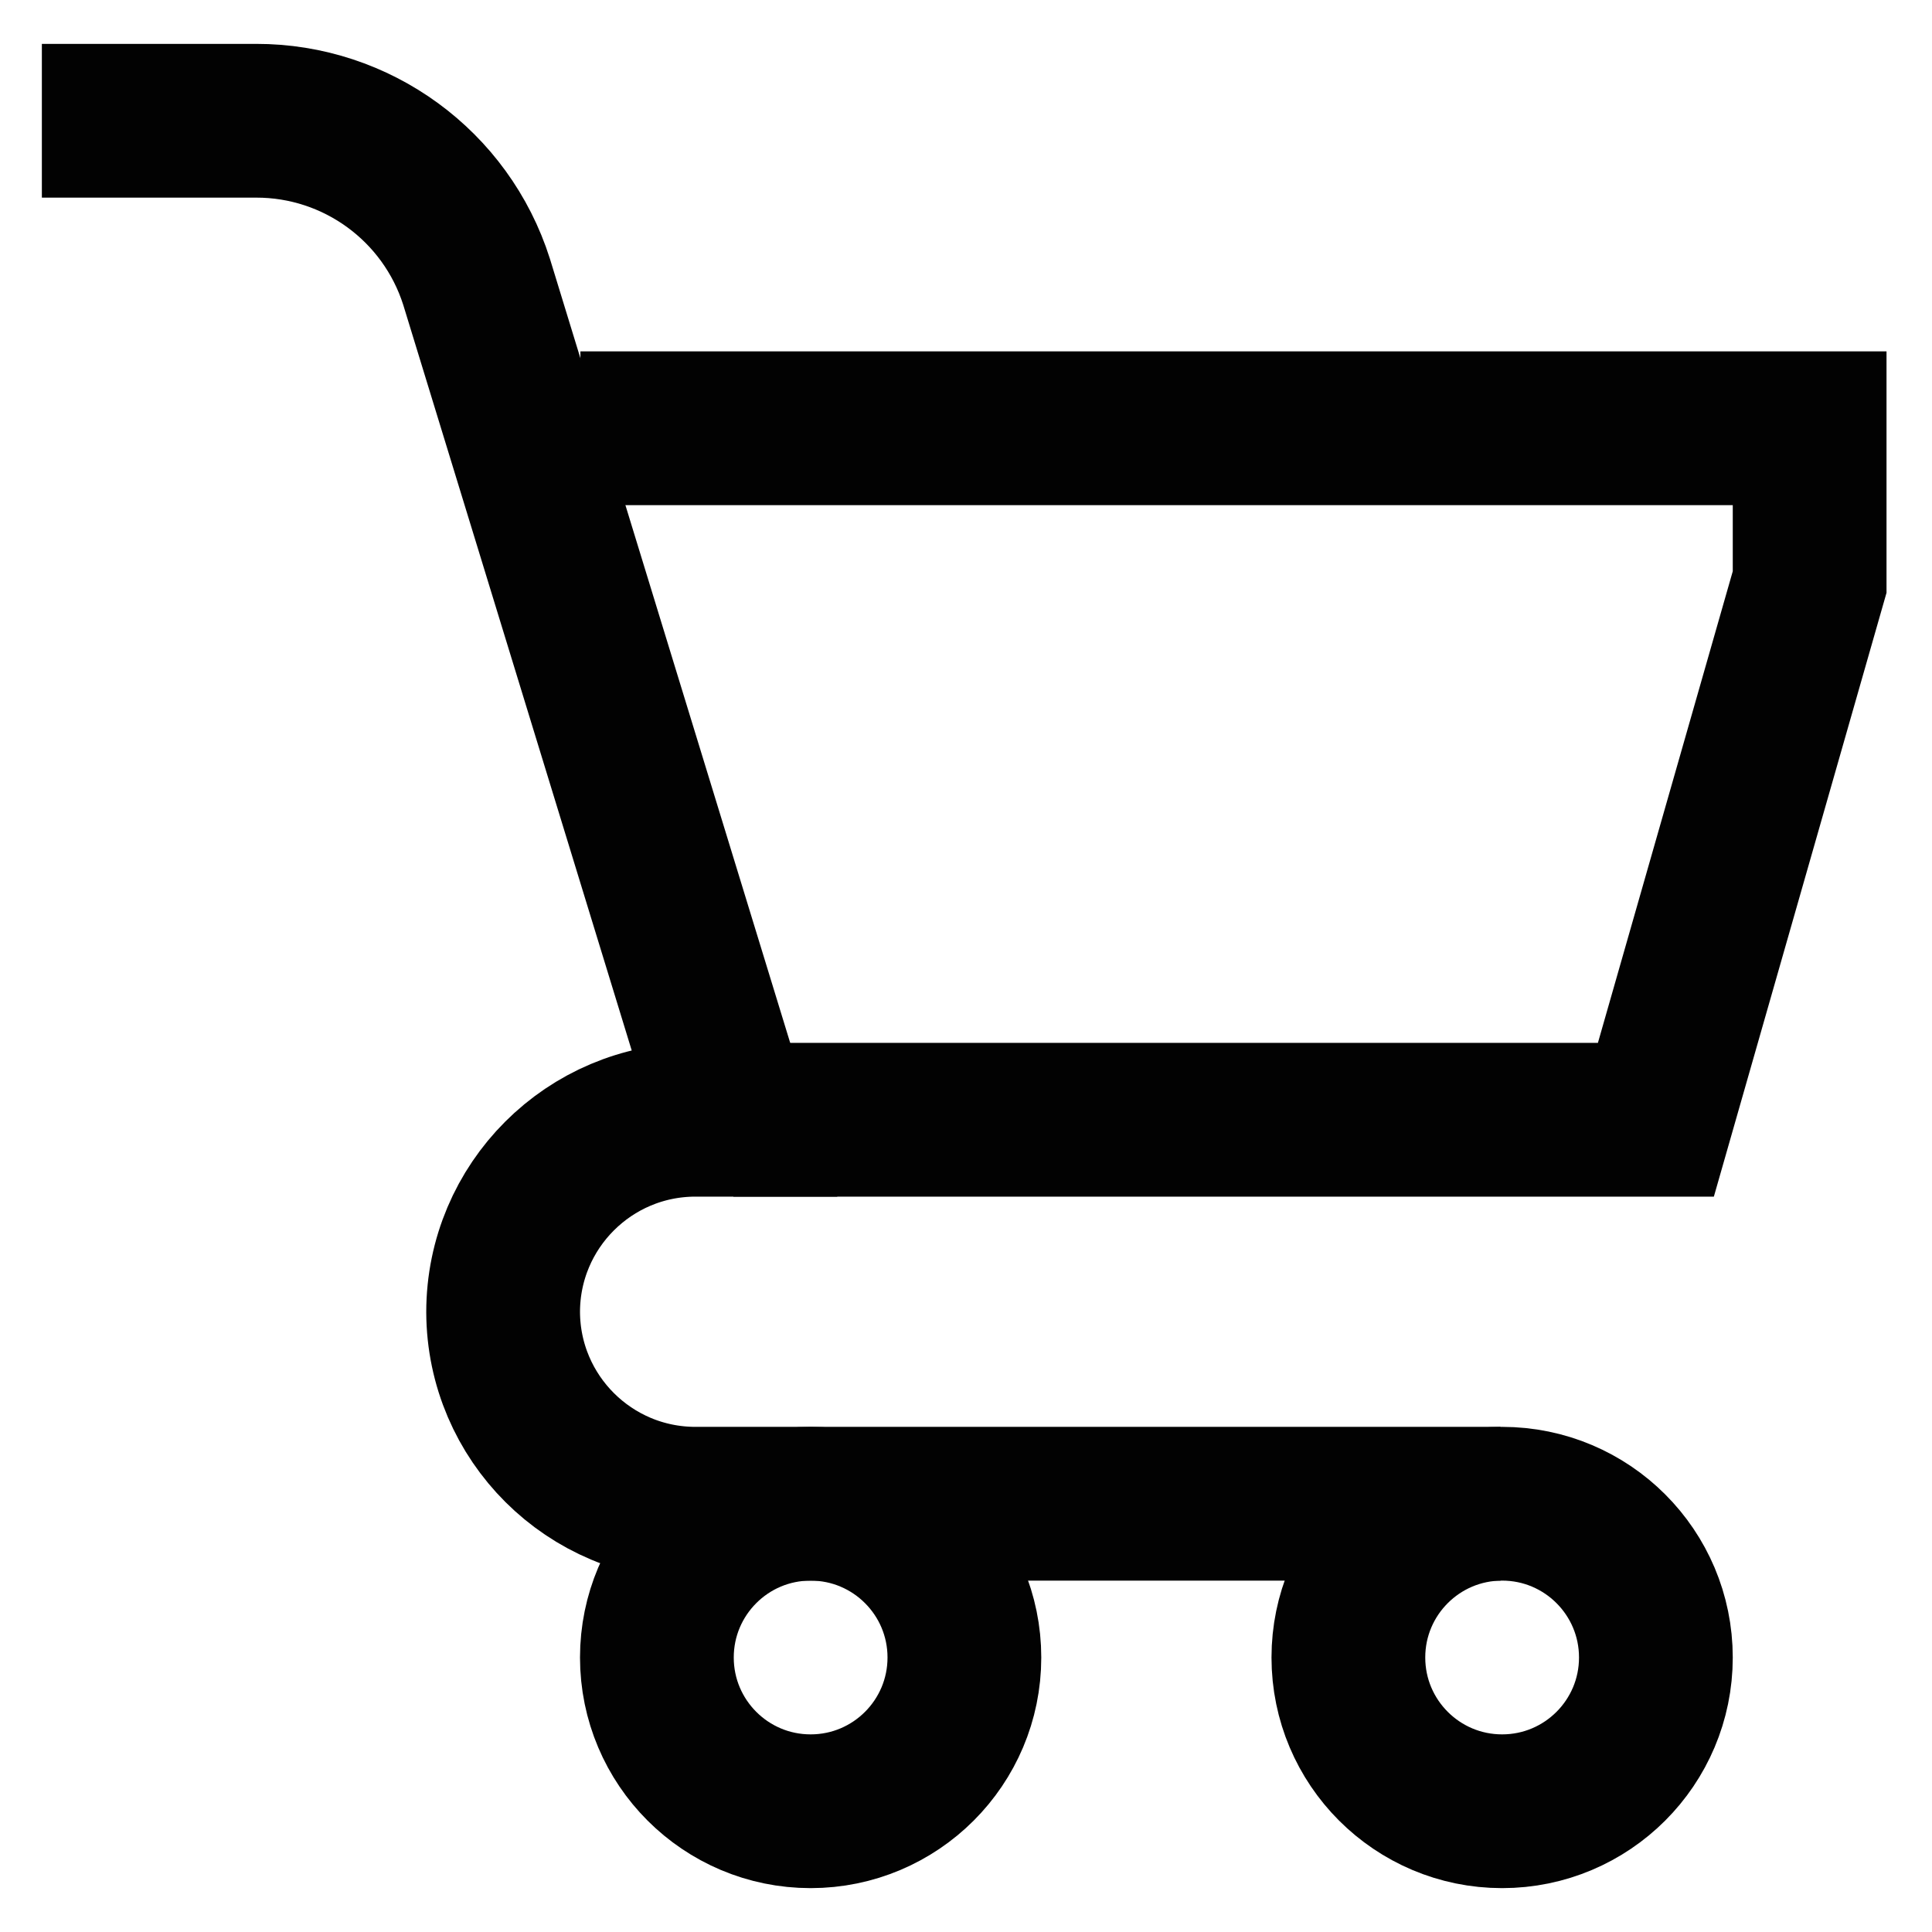
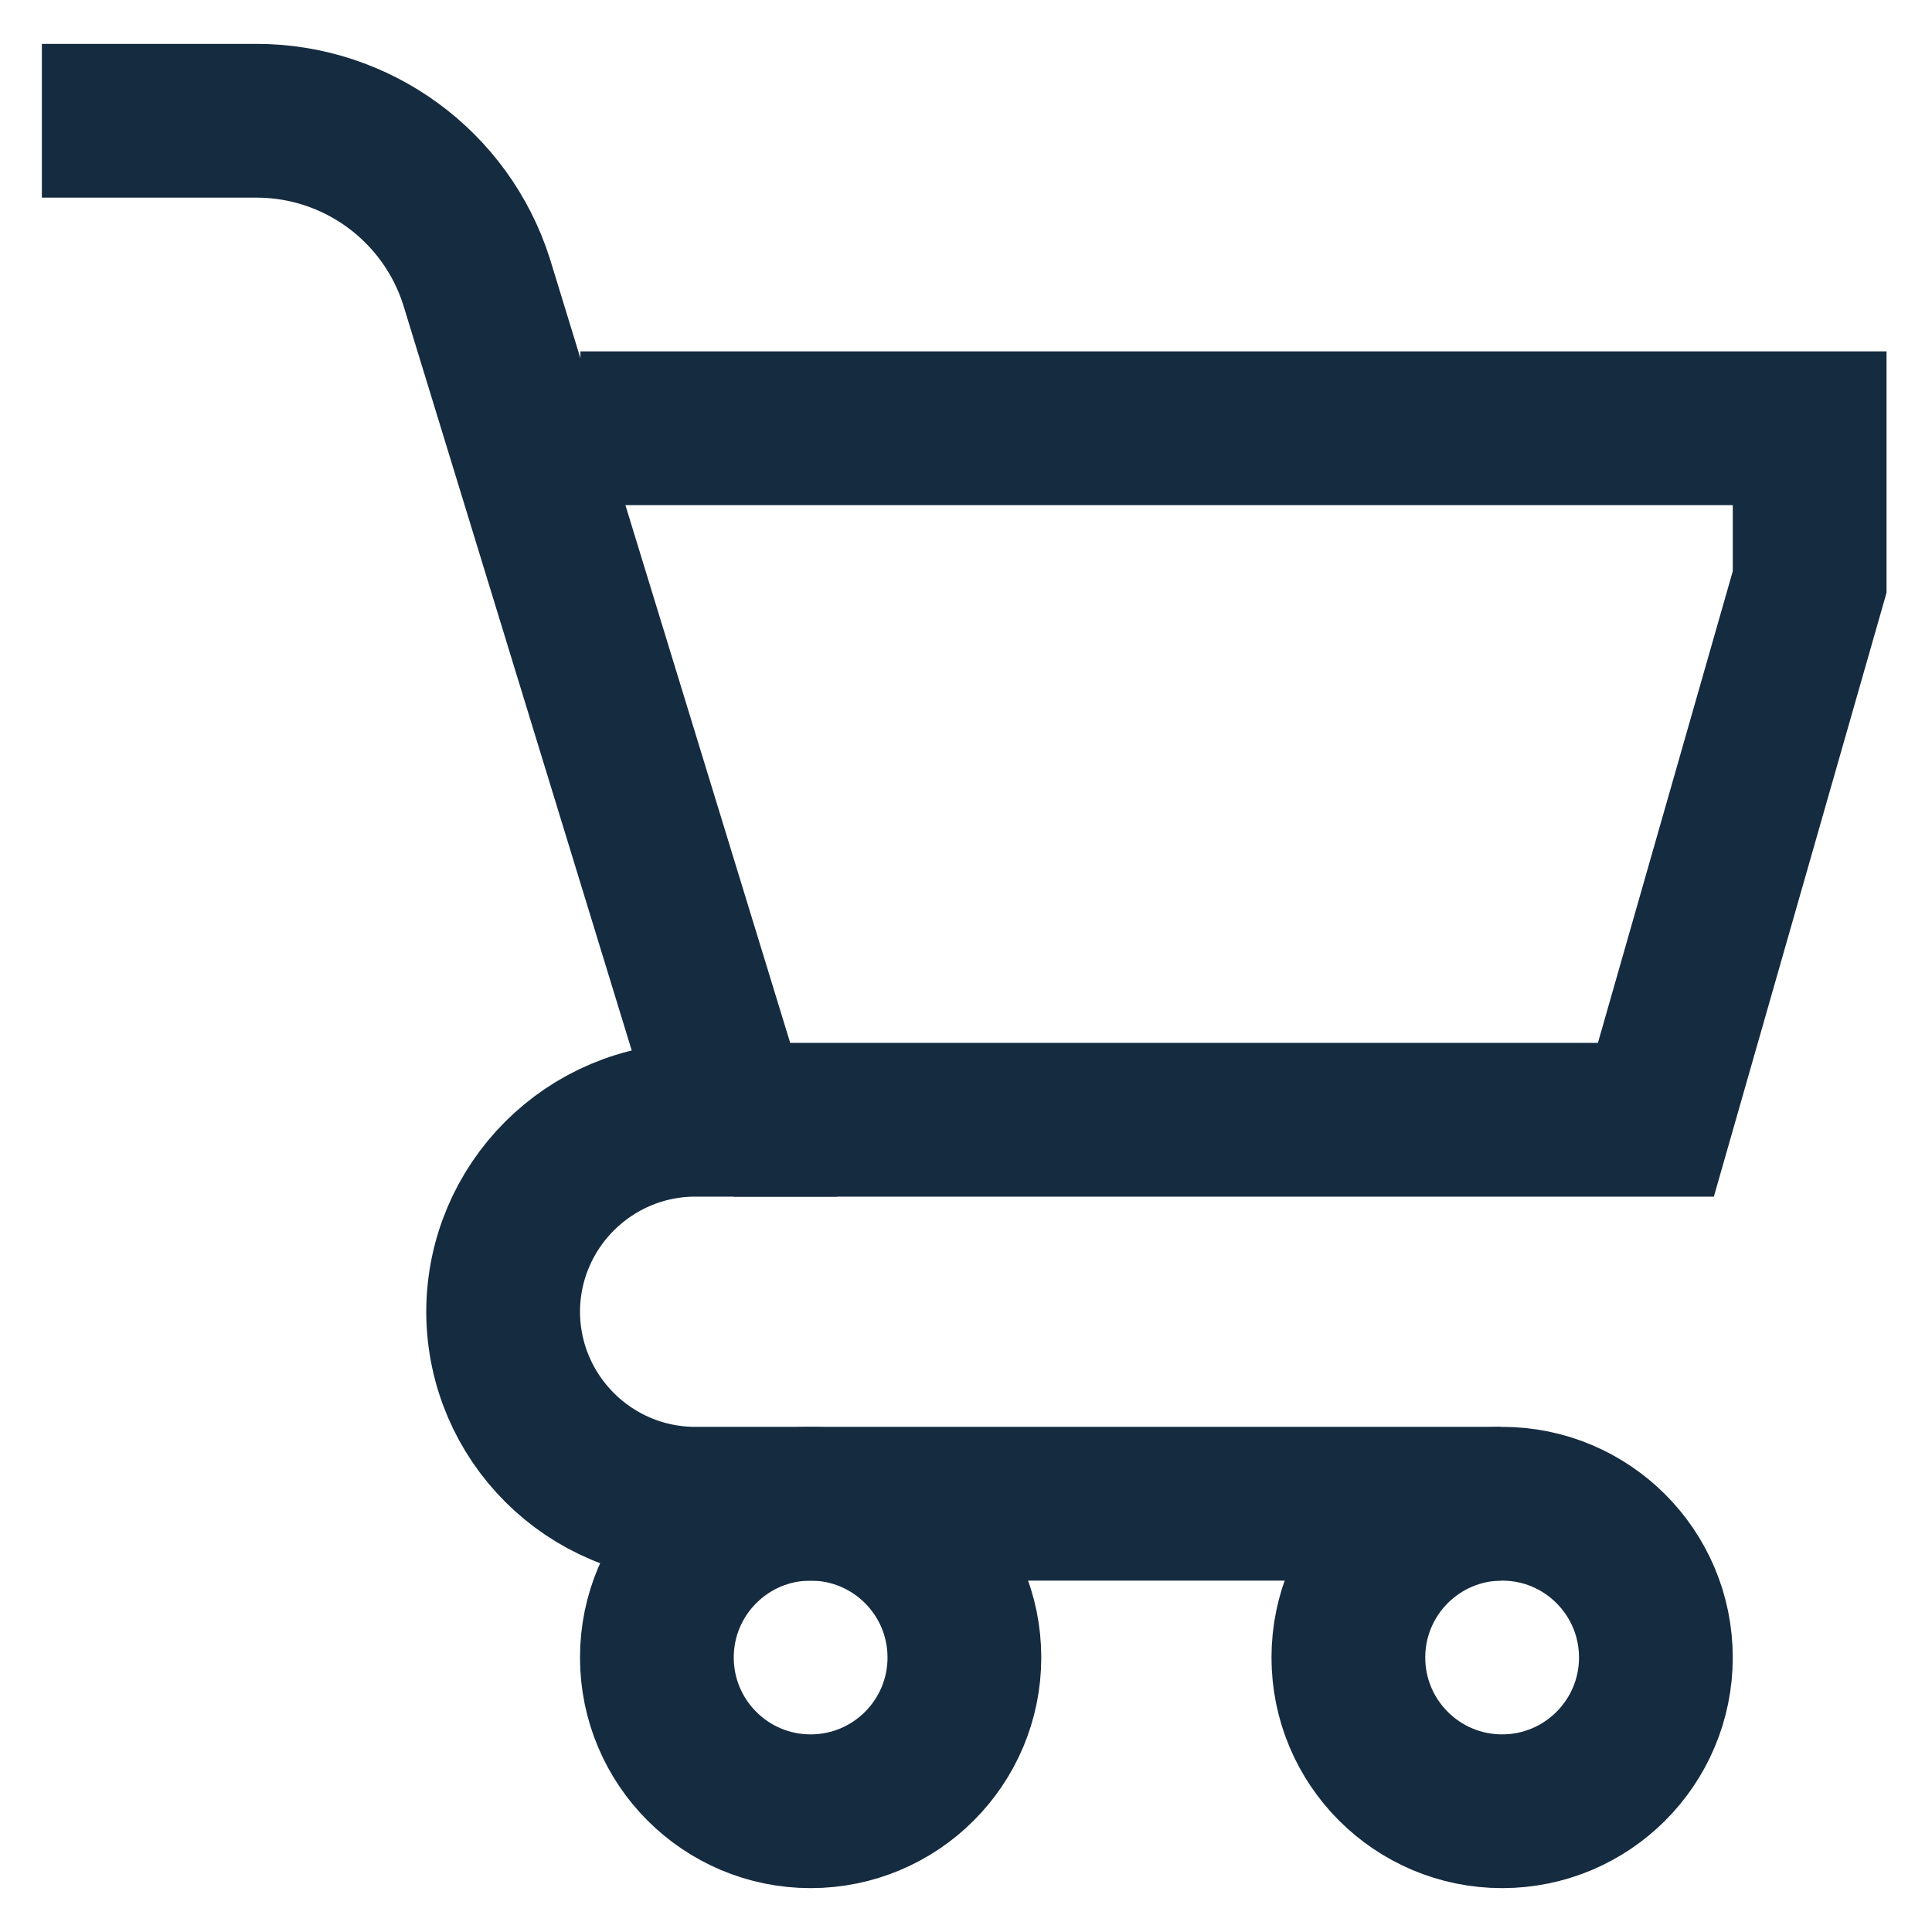
- <svg xmlns="http://www.w3.org/2000/svg" width="64" height="64" viewBox="0 0 24 24">
+ <svg xmlns="http://www.w3.org/2000/svg" width="64" height="64" viewBox="0 0 24 24" fill="#152b40">
  <defs>
-     <style>.cls-1{fill:none;stroke:#020202;stroke-miterlimit:10;stroke-width:1.91px;}</style>
+     <style>.cls-1{fill:none;stroke:#152b40;stroke-miterlimit:10;stroke-width:1.91px;}</style>
  </defs>
  <g id="cart">
    <circle class="cls-1" cx="10.07" cy="20.59" r="1.91" />
    <circle class="cls-1" cx="18.66" cy="20.59" r="1.91" />
    <path class="cls-1" d="M.52,1.5H3.18a2.87,2.87,0,0,1,2.74,2L9.11,13.91H8.64A2.39,2.39,0,0,0,6.25,16.3h0a2.39,2.39,0,0,0,2.39,2.38h10" />
    <polyline class="cls-1" points="7.21 5.32 22.48 5.32 22.48 7.23 20.57 13.91 9.11 13.91" />
  </g>
</svg>
